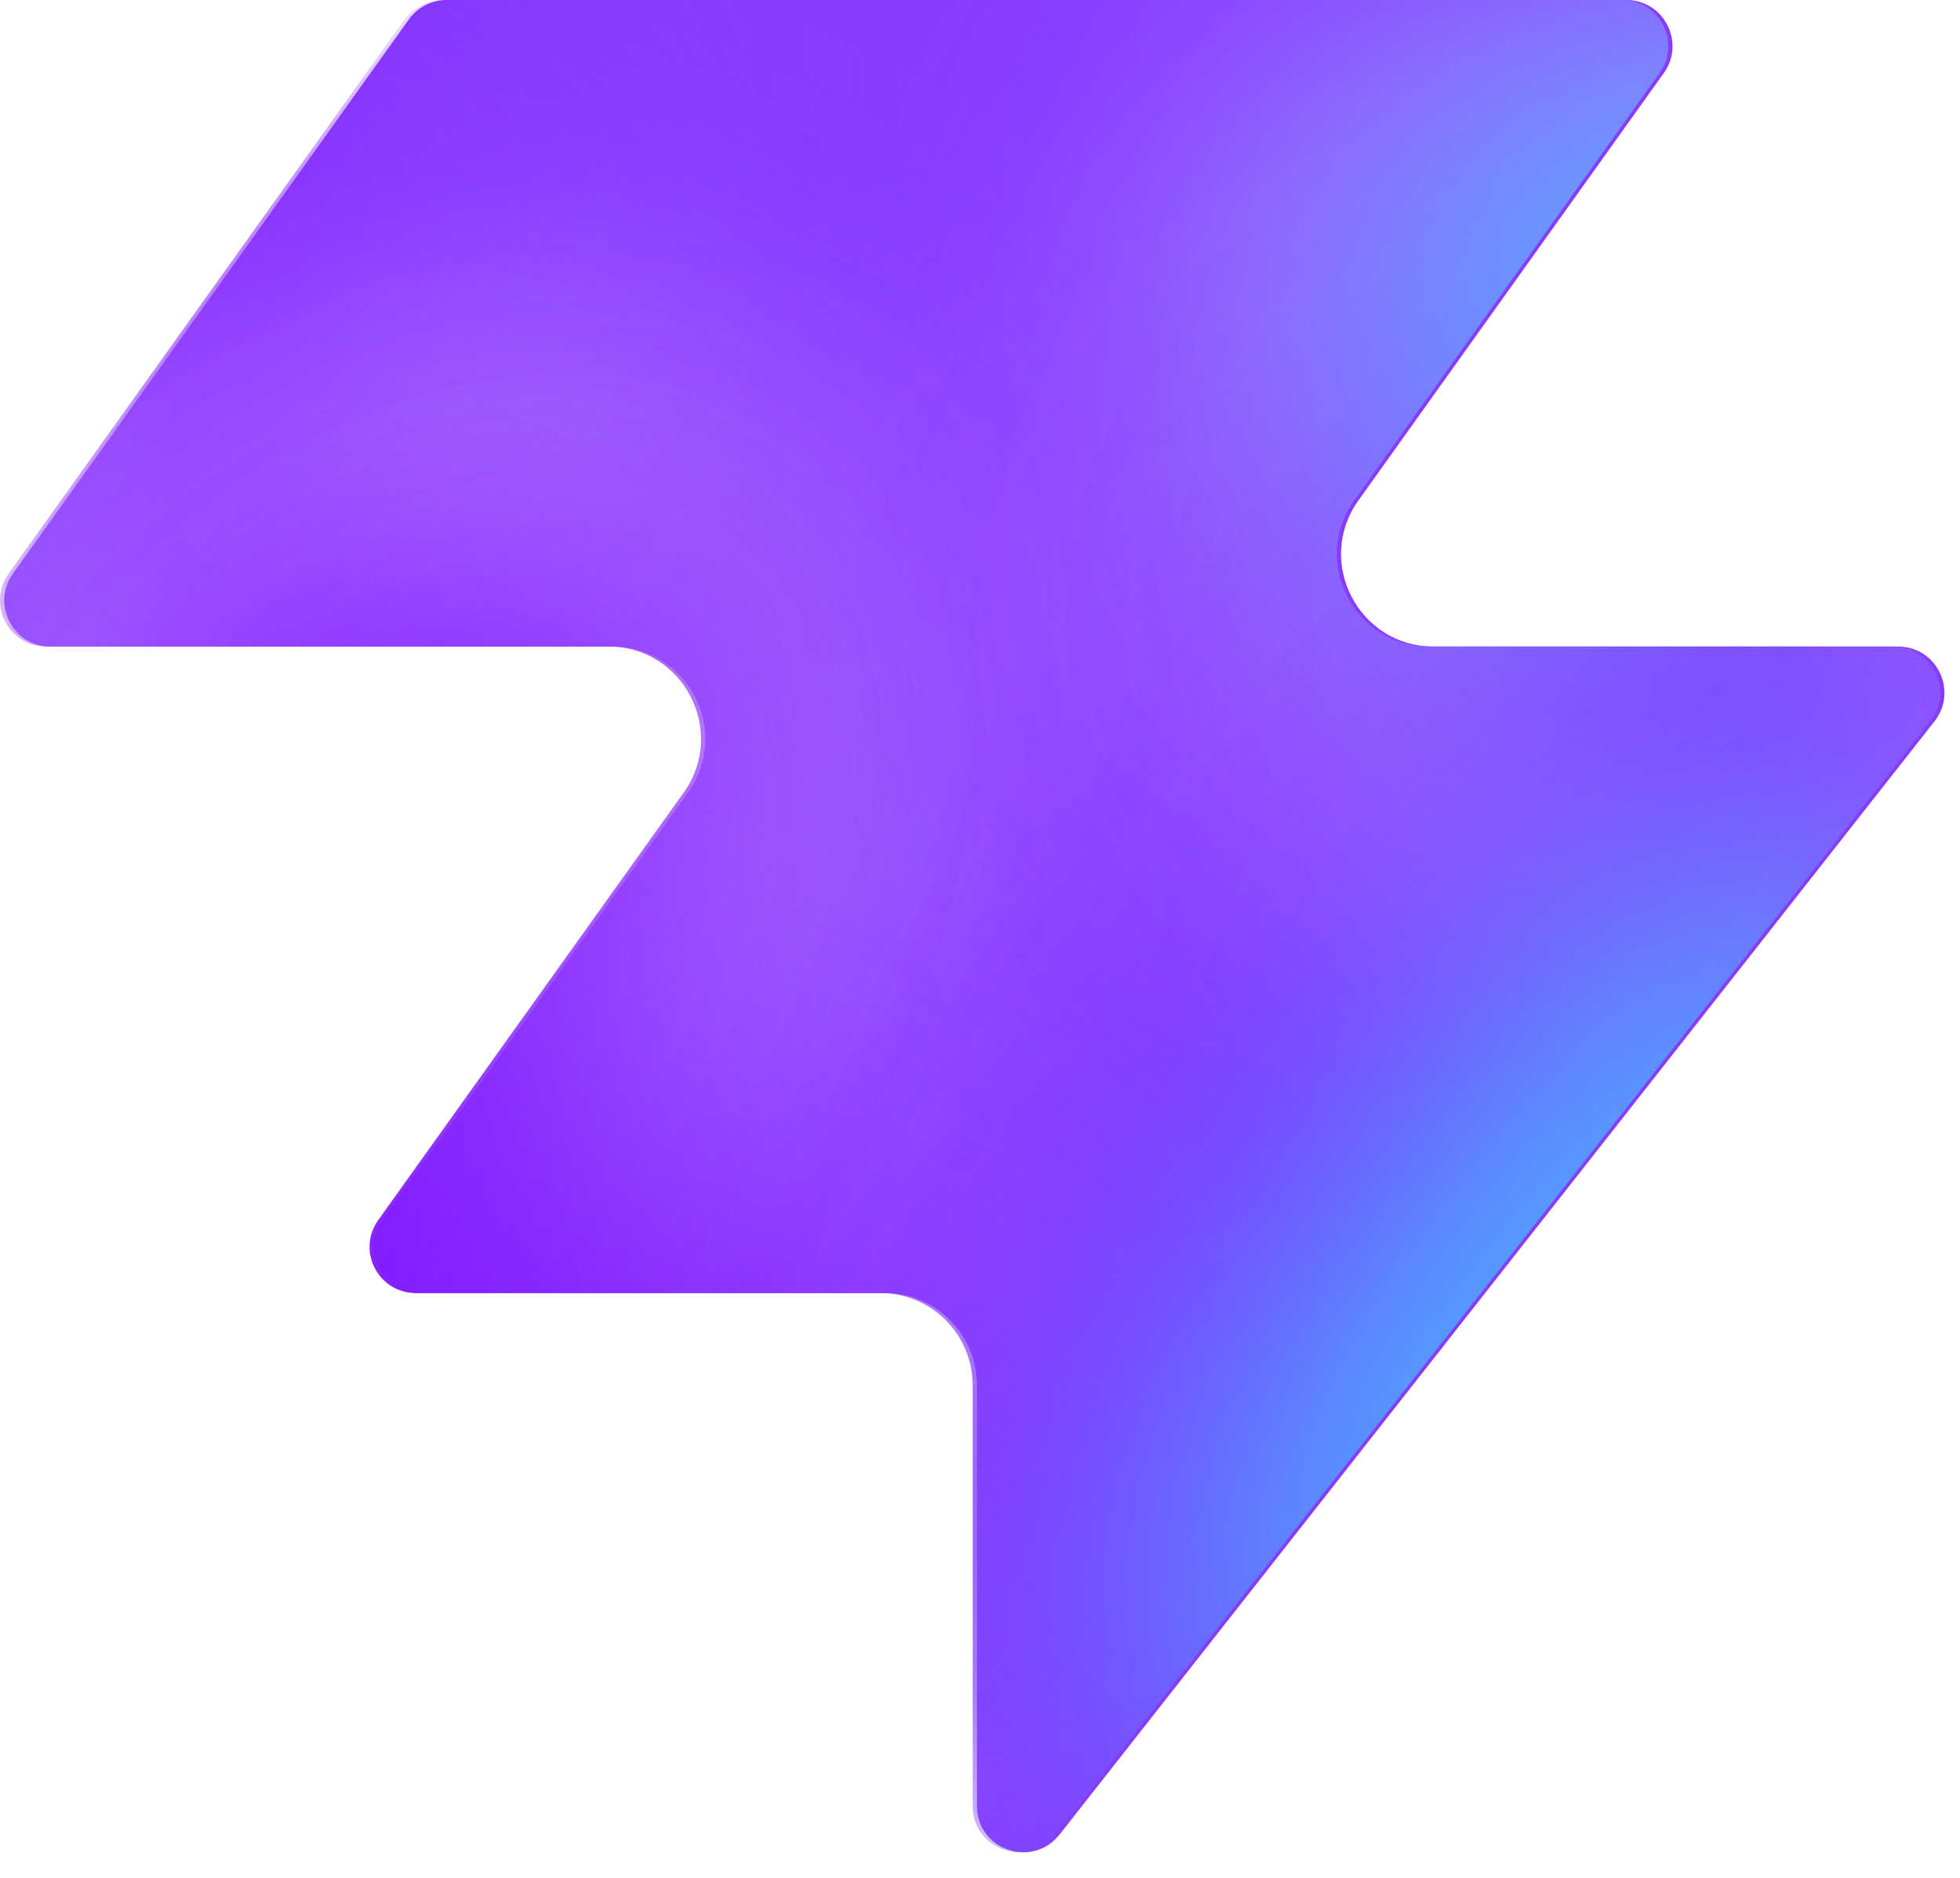
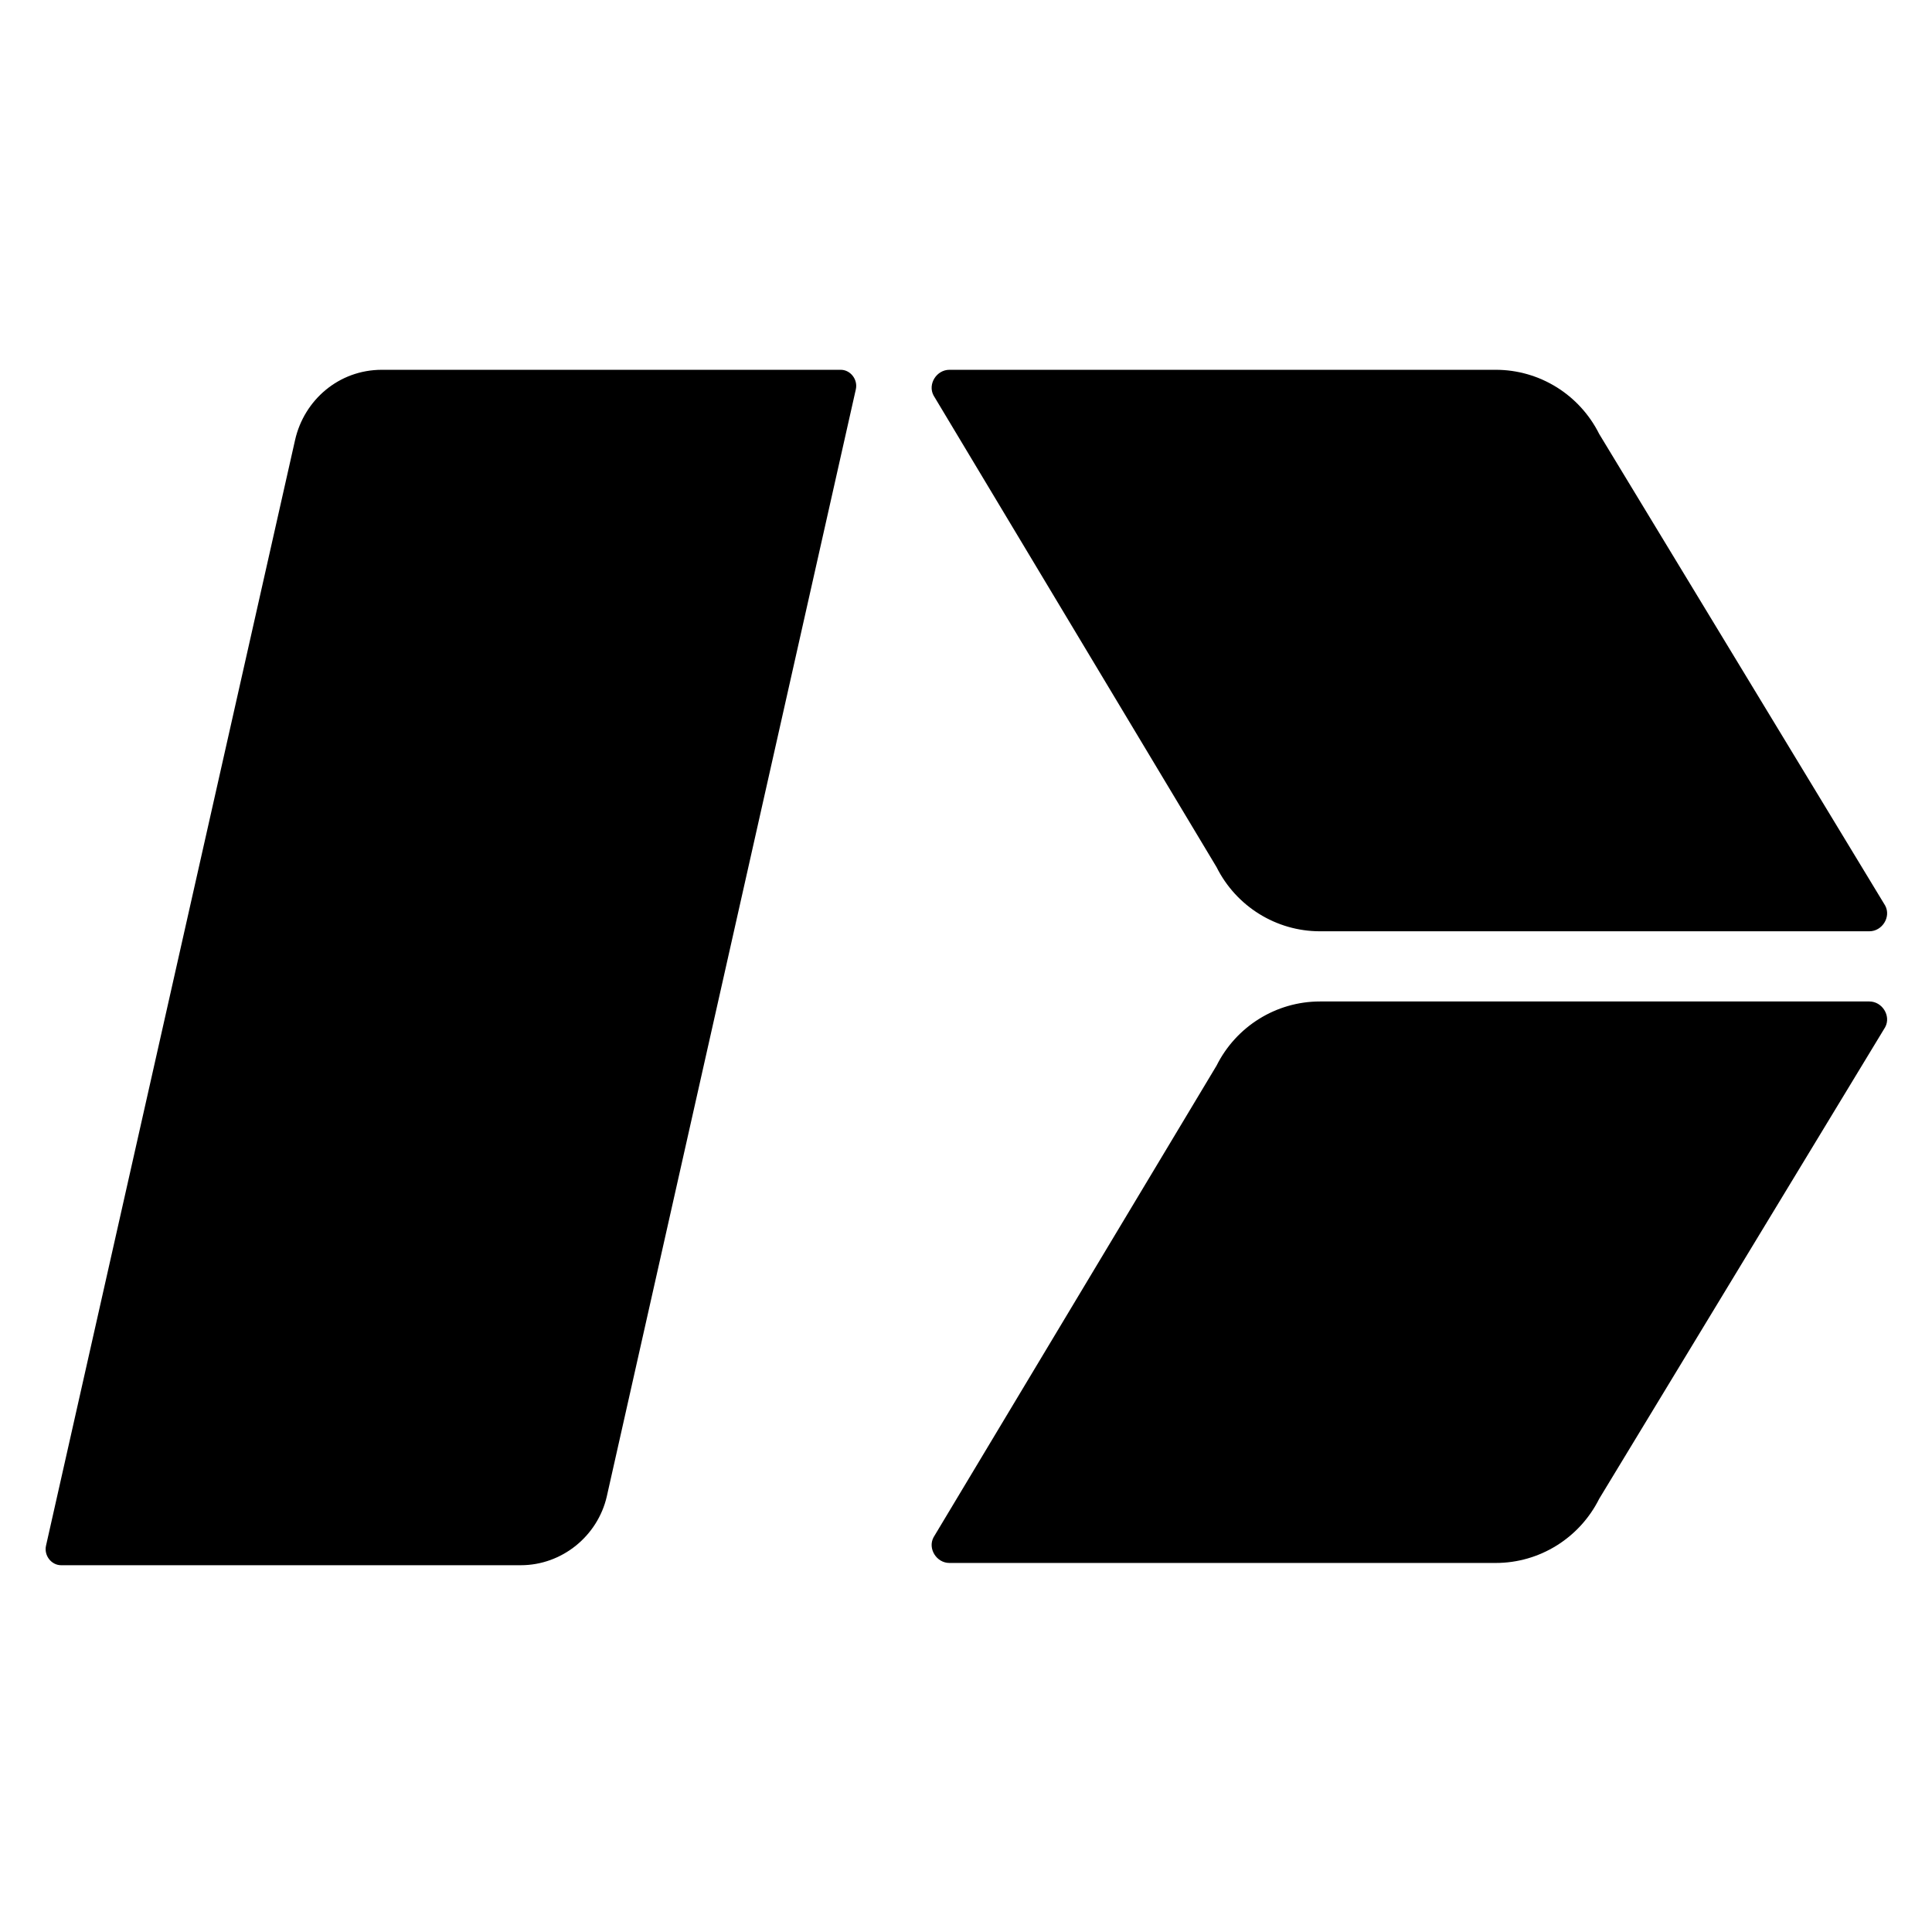
- <svg xmlns="http://www.w3.org/2000/svg" width="48" height="46" fill="none" viewBox="0 0 48 46">
-   <path fill="#863bff" d="M25.946 44.938c-.664.845-2.021.375-2.021-.698V33.937a2.26 2.26 0 0 0-2.262-2.262H10.287c-.92 0-1.456-1.04-.92-1.788l7.48-10.471c1.07-1.497 0-3.578-1.842-3.578H1.237c-.92 0-1.456-1.04-.92-1.788L10.013.474c.214-.297.556-.474.92-.474h28.894c.92 0 1.456 1.04.92 1.788l-7.48 10.471c-1.07 1.498 0 3.579 1.842 3.579h11.377c.943 0 1.473 1.088.89 1.83L25.947 44.94z" style="fill:#863bff;fill:color(display-p3 .525 .23 1);fill-opacity:1" />
-   <mask id="a" width="48" height="46" x="0" y="0" maskUnits="userSpaceOnUse" style="mask-type:alpha">
-     <path fill="#000" d="M25.842 44.938c-.664.844-2.021.375-2.021-.698V33.937a2.26 2.26 0 0 0-2.262-2.262H10.183c-.92 0-1.456-1.04-.92-1.788l7.48-10.471c1.07-1.498 0-3.579-1.842-3.579H1.133c-.92 0-1.456-1.04-.92-1.787L9.91.473c.214-.297.556-.474.92-.474h28.894c.92 0 1.456 1.04.92 1.788l-7.48 10.471c-1.07 1.498 0 3.578 1.842 3.578h11.377c.943 0 1.473 1.088.89 1.832L25.843 44.94z" style="fill:#000;fill-opacity:1" />
-   </mask>
-   <g mask="url(#a)">
-     <g filter="url(#b)">
-       <ellipse cx="5.508" cy="14.704" fill="#ede6ff" rx="5.508" ry="14.704" style="fill:#ede6ff;fill:color(display-p3 .927 .903 1);fill-opacity:1" transform="matrix(.00324 1 1 -.00324 -4.47 31.516)" />
-     </g>
-     <g filter="url(#c)">
-       <ellipse cx="10.399" cy="29.851" fill="#ede6ff" rx="10.399" ry="29.851" style="fill:#ede6ff;fill:color(display-p3 .927 .903 1);fill-opacity:1" transform="matrix(.00324 1 1 -.00324 -39.328 7.883)" />
-     </g>
-     <g filter="url(#d)">
-       <ellipse cx="5.508" cy="30.487" fill="#7e14ff" rx="5.508" ry="30.487" style="fill:#7e14ff;fill:color(display-p3 .492 .077 1);fill-opacity:1" transform="rotate(89.814 -25.913 -14.639)scale(1 -1)" />
-     </g>
-     <g filter="url(#e)">
-       <ellipse cx="5.508" cy="30.599" fill="#7e14ff" rx="5.508" ry="30.599" style="fill:#7e14ff;fill:color(display-p3 .492 .077 1);fill-opacity:1" transform="rotate(89.814 -32.644 -3.334)scale(1 -1)" />
-     </g>
-     <g filter="url(#f)">
-       <ellipse cx="5.508" cy="30.599" fill="#7e14ff" rx="5.508" ry="30.599" style="fill:#7e14ff;fill:color(display-p3 .492 .077 1);fill-opacity:1" transform="matrix(.00324 1 1 -.00324 -34.34 30.47)" />
-     </g>
-     <g filter="url(#g)">
-       <ellipse cx="14.072" cy="22.078" fill="#ede6ff" rx="14.072" ry="22.078" style="fill:#ede6ff;fill:color(display-p3 .927 .903 1);fill-opacity:1" transform="rotate(93.35 24.506 48.493)scale(-1 1)" />
-     </g>
-     <g filter="url(#h)">
-       <ellipse cx="3.47" cy="21.501" fill="#7e14ff" rx="3.47" ry="21.501" style="fill:#7e14ff;fill:color(display-p3 .492 .077 1);fill-opacity:1" transform="rotate(89.009 28.708 47.59)scale(-1 1)" />
-     </g>
-     <g filter="url(#i)">
-       <ellipse cx="3.47" cy="21.501" fill="#7e14ff" rx="3.47" ry="21.501" style="fill:#7e14ff;fill:color(display-p3 .492 .077 1);fill-opacity:1" transform="rotate(89.009 28.708 47.59)scale(-1 1)" />
-     </g>
-     <g filter="url(#j)">
-       <ellipse cx=".387" cy="8.972" fill="#7e14ff" rx="4.407" ry="29.108" style="fill:#7e14ff;fill:color(display-p3 .492 .077 1);fill-opacity:1" transform="rotate(39.51 .387 8.972)" />
-     </g>
-     <g filter="url(#k)">
-       <ellipse cx="47.523" cy="-6.092" fill="#7e14ff" rx="4.407" ry="29.108" style="fill:#7e14ff;fill:color(display-p3 .492 .077 1);fill-opacity:1" transform="rotate(37.892 47.523 -6.092)" />
-     </g>
-     <g filter="url(#l)">
-       <ellipse cx="41.412" cy="6.333" fill="#47bfff" rx="5.971" ry="9.665" style="fill:#47bfff;fill:color(display-p3 .28 .748 1);fill-opacity:1" transform="rotate(37.892 41.412 6.333)" />
-     </g>
-     <g filter="url(#m)">
-       <ellipse cx="-1.879" cy="38.332" fill="#7e14ff" rx="4.407" ry="29.108" style="fill:#7e14ff;fill:color(display-p3 .492 .077 1);fill-opacity:1" transform="rotate(37.892 -1.88 38.332)" />
-     </g>
-     <g filter="url(#n)">
-       <ellipse cx="-1.879" cy="38.332" fill="#7e14ff" rx="4.407" ry="29.108" style="fill:#7e14ff;fill:color(display-p3 .492 .077 1);fill-opacity:1" transform="rotate(37.892 -1.88 38.332)" />
-     </g>
-     <g filter="url(#o)">
-       <ellipse cx="35.651" cy="29.907" fill="#7e14ff" rx="4.407" ry="29.108" style="fill:#7e14ff;fill:color(display-p3 .492 .077 1);fill-opacity:1" transform="rotate(37.892 35.651 29.907)" />
-     </g>
-     <g filter="url(#p)">
-       <ellipse cx="38.418" cy="32.4" fill="#47bfff" rx="5.971" ry="15.297" style="fill:#47bfff;fill:color(display-p3 .28 .748 1);fill-opacity:1" transform="rotate(37.892 38.418 32.4)" />
-     </g>
-   </g>
-   <defs>
-     <filter id="b" width="60.045" height="41.654" x="-19.77" y="16.149" color-interpolation-filters="sRGB" filterUnits="userSpaceOnUse">
-       <feFlood flood-opacity="0" result="BackgroundImageFix" />
-       <feBlend in="SourceGraphic" in2="BackgroundImageFix" result="shape" />
-       <feGaussianBlur result="effect1_foregroundBlur_2002_17158" stdDeviation="7.659" />
-     </filter>
-     <filter id="c" width="90.34" height="51.437" x="-54.613" y="-7.533" color-interpolation-filters="sRGB" filterUnits="userSpaceOnUse">
-       <feFlood flood-opacity="0" result="BackgroundImageFix" />
-       <feBlend in="SourceGraphic" in2="BackgroundImageFix" result="shape" />
-       <feGaussianBlur result="effect1_foregroundBlur_2002_17158" stdDeviation="7.659" />
-     </filter>
-     <filter id="d" width="79.355" height="29.4" x="-49.64" y="2.03" color-interpolation-filters="sRGB" filterUnits="userSpaceOnUse">
-       <feFlood flood-opacity="0" result="BackgroundImageFix" />
-       <feBlend in="SourceGraphic" in2="BackgroundImageFix" result="shape" />
-       <feGaussianBlur result="effect1_foregroundBlur_2002_17158" stdDeviation="4.596" />
-     </filter>
-     <filter id="e" width="79.579" height="29.4" x="-45.045" y="20.029" color-interpolation-filters="sRGB" filterUnits="userSpaceOnUse">
-       <feFlood flood-opacity="0" result="BackgroundImageFix" />
-       <feBlend in="SourceGraphic" in2="BackgroundImageFix" result="shape" />
-       <feGaussianBlur result="effect1_foregroundBlur_2002_17158" stdDeviation="4.596" />
-     </filter>
-     <filter id="f" width="79.579" height="29.4" x="-43.513" y="21.178" color-interpolation-filters="sRGB" filterUnits="userSpaceOnUse">
-       <feFlood flood-opacity="0" result="BackgroundImageFix" />
-       <feBlend in="SourceGraphic" in2="BackgroundImageFix" result="shape" />
-       <feGaussianBlur result="effect1_foregroundBlur_2002_17158" stdDeviation="4.596" />
-     </filter>
-     <filter id="g" width="74.749" height="58.852" x="15.756" y="-17.901" color-interpolation-filters="sRGB" filterUnits="userSpaceOnUse">
-       <feFlood flood-opacity="0" result="BackgroundImageFix" />
-       <feBlend in="SourceGraphic" in2="BackgroundImageFix" result="shape" />
-       <feGaussianBlur result="effect1_foregroundBlur_2002_17158" stdDeviation="7.659" />
-     </filter>
-     <filter id="h" width="61.377" height="25.362" x="23.548" y="2.284" color-interpolation-filters="sRGB" filterUnits="userSpaceOnUse">
-       <feFlood flood-opacity="0" result="BackgroundImageFix" />
-       <feBlend in="SourceGraphic" in2="BackgroundImageFix" result="shape" />
-       <feGaussianBlur result="effect1_foregroundBlur_2002_17158" stdDeviation="4.596" />
-     </filter>
-     <filter id="i" width="61.377" height="25.362" x="23.548" y="2.284" color-interpolation-filters="sRGB" filterUnits="userSpaceOnUse">
-       <feFlood flood-opacity="0" result="BackgroundImageFix" />
-       <feBlend in="SourceGraphic" in2="BackgroundImageFix" result="shape" />
-       <feGaussianBlur result="effect1_foregroundBlur_2002_17158" stdDeviation="4.596" />
-     </filter>
-     <filter id="j" width="56.045" height="63.649" x="-27.636" y="-22.853" color-interpolation-filters="sRGB" filterUnits="userSpaceOnUse">
-       <feFlood flood-opacity="0" result="BackgroundImageFix" />
-       <feBlend in="SourceGraphic" in2="BackgroundImageFix" result="shape" />
-       <feGaussianBlur result="effect1_foregroundBlur_2002_17158" stdDeviation="4.596" />
-     </filter>
-     <filter id="k" width="54.814" height="64.646" x="20.116" y="-38.415" color-interpolation-filters="sRGB" filterUnits="userSpaceOnUse">
-       <feFlood flood-opacity="0" result="BackgroundImageFix" />
-       <feBlend in="SourceGraphic" in2="BackgroundImageFix" result="shape" />
-       <feGaussianBlur result="effect1_foregroundBlur_2002_17158" stdDeviation="4.596" />
-     </filter>
-     <filter id="l" width="33.541" height="35.313" x="24.641" y="-11.323" color-interpolation-filters="sRGB" filterUnits="userSpaceOnUse">
-       <feFlood flood-opacity="0" result="BackgroundImageFix" />
-       <feBlend in="SourceGraphic" in2="BackgroundImageFix" result="shape" />
-       <feGaussianBlur result="effect1_foregroundBlur_2002_17158" stdDeviation="4.596" />
-     </filter>
-     <filter id="m" width="54.814" height="64.646" x="-29.286" y="6.009" color-interpolation-filters="sRGB" filterUnits="userSpaceOnUse">
-       <feFlood flood-opacity="0" result="BackgroundImageFix" />
-       <feBlend in="SourceGraphic" in2="BackgroundImageFix" result="shape" />
-       <feGaussianBlur result="effect1_foregroundBlur_2002_17158" stdDeviation="4.596" />
-     </filter>
-     <filter id="n" width="54.814" height="64.646" x="-29.286" y="6.009" color-interpolation-filters="sRGB" filterUnits="userSpaceOnUse">
-       <feFlood flood-opacity="0" result="BackgroundImageFix" />
-       <feBlend in="SourceGraphic" in2="BackgroundImageFix" result="shape" />
-       <feGaussianBlur result="effect1_foregroundBlur_2002_17158" stdDeviation="4.596" />
-     </filter>
-     <filter id="o" width="54.814" height="64.646" x="8.244" y="-2.416" color-interpolation-filters="sRGB" filterUnits="userSpaceOnUse">
-       <feFlood flood-opacity="0" result="BackgroundImageFix" />
-       <feBlend in="SourceGraphic" in2="BackgroundImageFix" result="shape" />
-       <feGaussianBlur result="effect1_foregroundBlur_2002_17158" stdDeviation="4.596" />
-     </filter>
-     <filter id="p" width="39.409" height="43.623" x="18.713" y="10.588" color-interpolation-filters="sRGB" filterUnits="userSpaceOnUse">
-       <feFlood flood-opacity="0" result="BackgroundImageFix" />
-       <feBlend in="SourceGraphic" in2="BackgroundImageFix" result="shape" />
-       <feGaussianBlur result="effect1_foregroundBlur_2002_17158" stdDeviation="4.596" />
-     </filter>
-   </defs>
+ <svg xmlns="http://www.w3.org/2000/svg" version="1.1" id="Слой_1" x="0px" y="0px" viewBox="0 0 256 256" style="enable-background:new 0 0 256 256;" xml:space="preserve">
+   <path d="M198.2,49h-72.4c-1.7,0-2.9,1.9-2.1,3.4l37.5,62.5c2.6,5.2,7.9,8.5,13.7,8.5h72.8c1.7,0,2.9-1.9,2.1-3.4l-37.9-62.5  C209.3,52.3,204,49,198.2,49z" />
+   <path d="M198.2,207.1h-72.4c-1.7,0-2.9-1.9-2.1-3.4l37.5-62.5c2.6-5.2,7.9-8.5,13.7-8.5h72.8c1.7,0,2.9,1.9,2.1,3.4l-37.9,62.5  C209.3,203.8,204,207.1,198.2,207.1z" />
+   <path d="M80.4,198.3c-1.2,5.2-5.9,9.1-11.4,9.1H8.1c-1.3,0-2.3-1.3-2-2.6l33-146.5C40.3,53,44.9,49,50.6,49h60.8  c1.3,0,2.3,1.3,2,2.6L80.4,198.3L80.4,198.3z" />
</svg>
